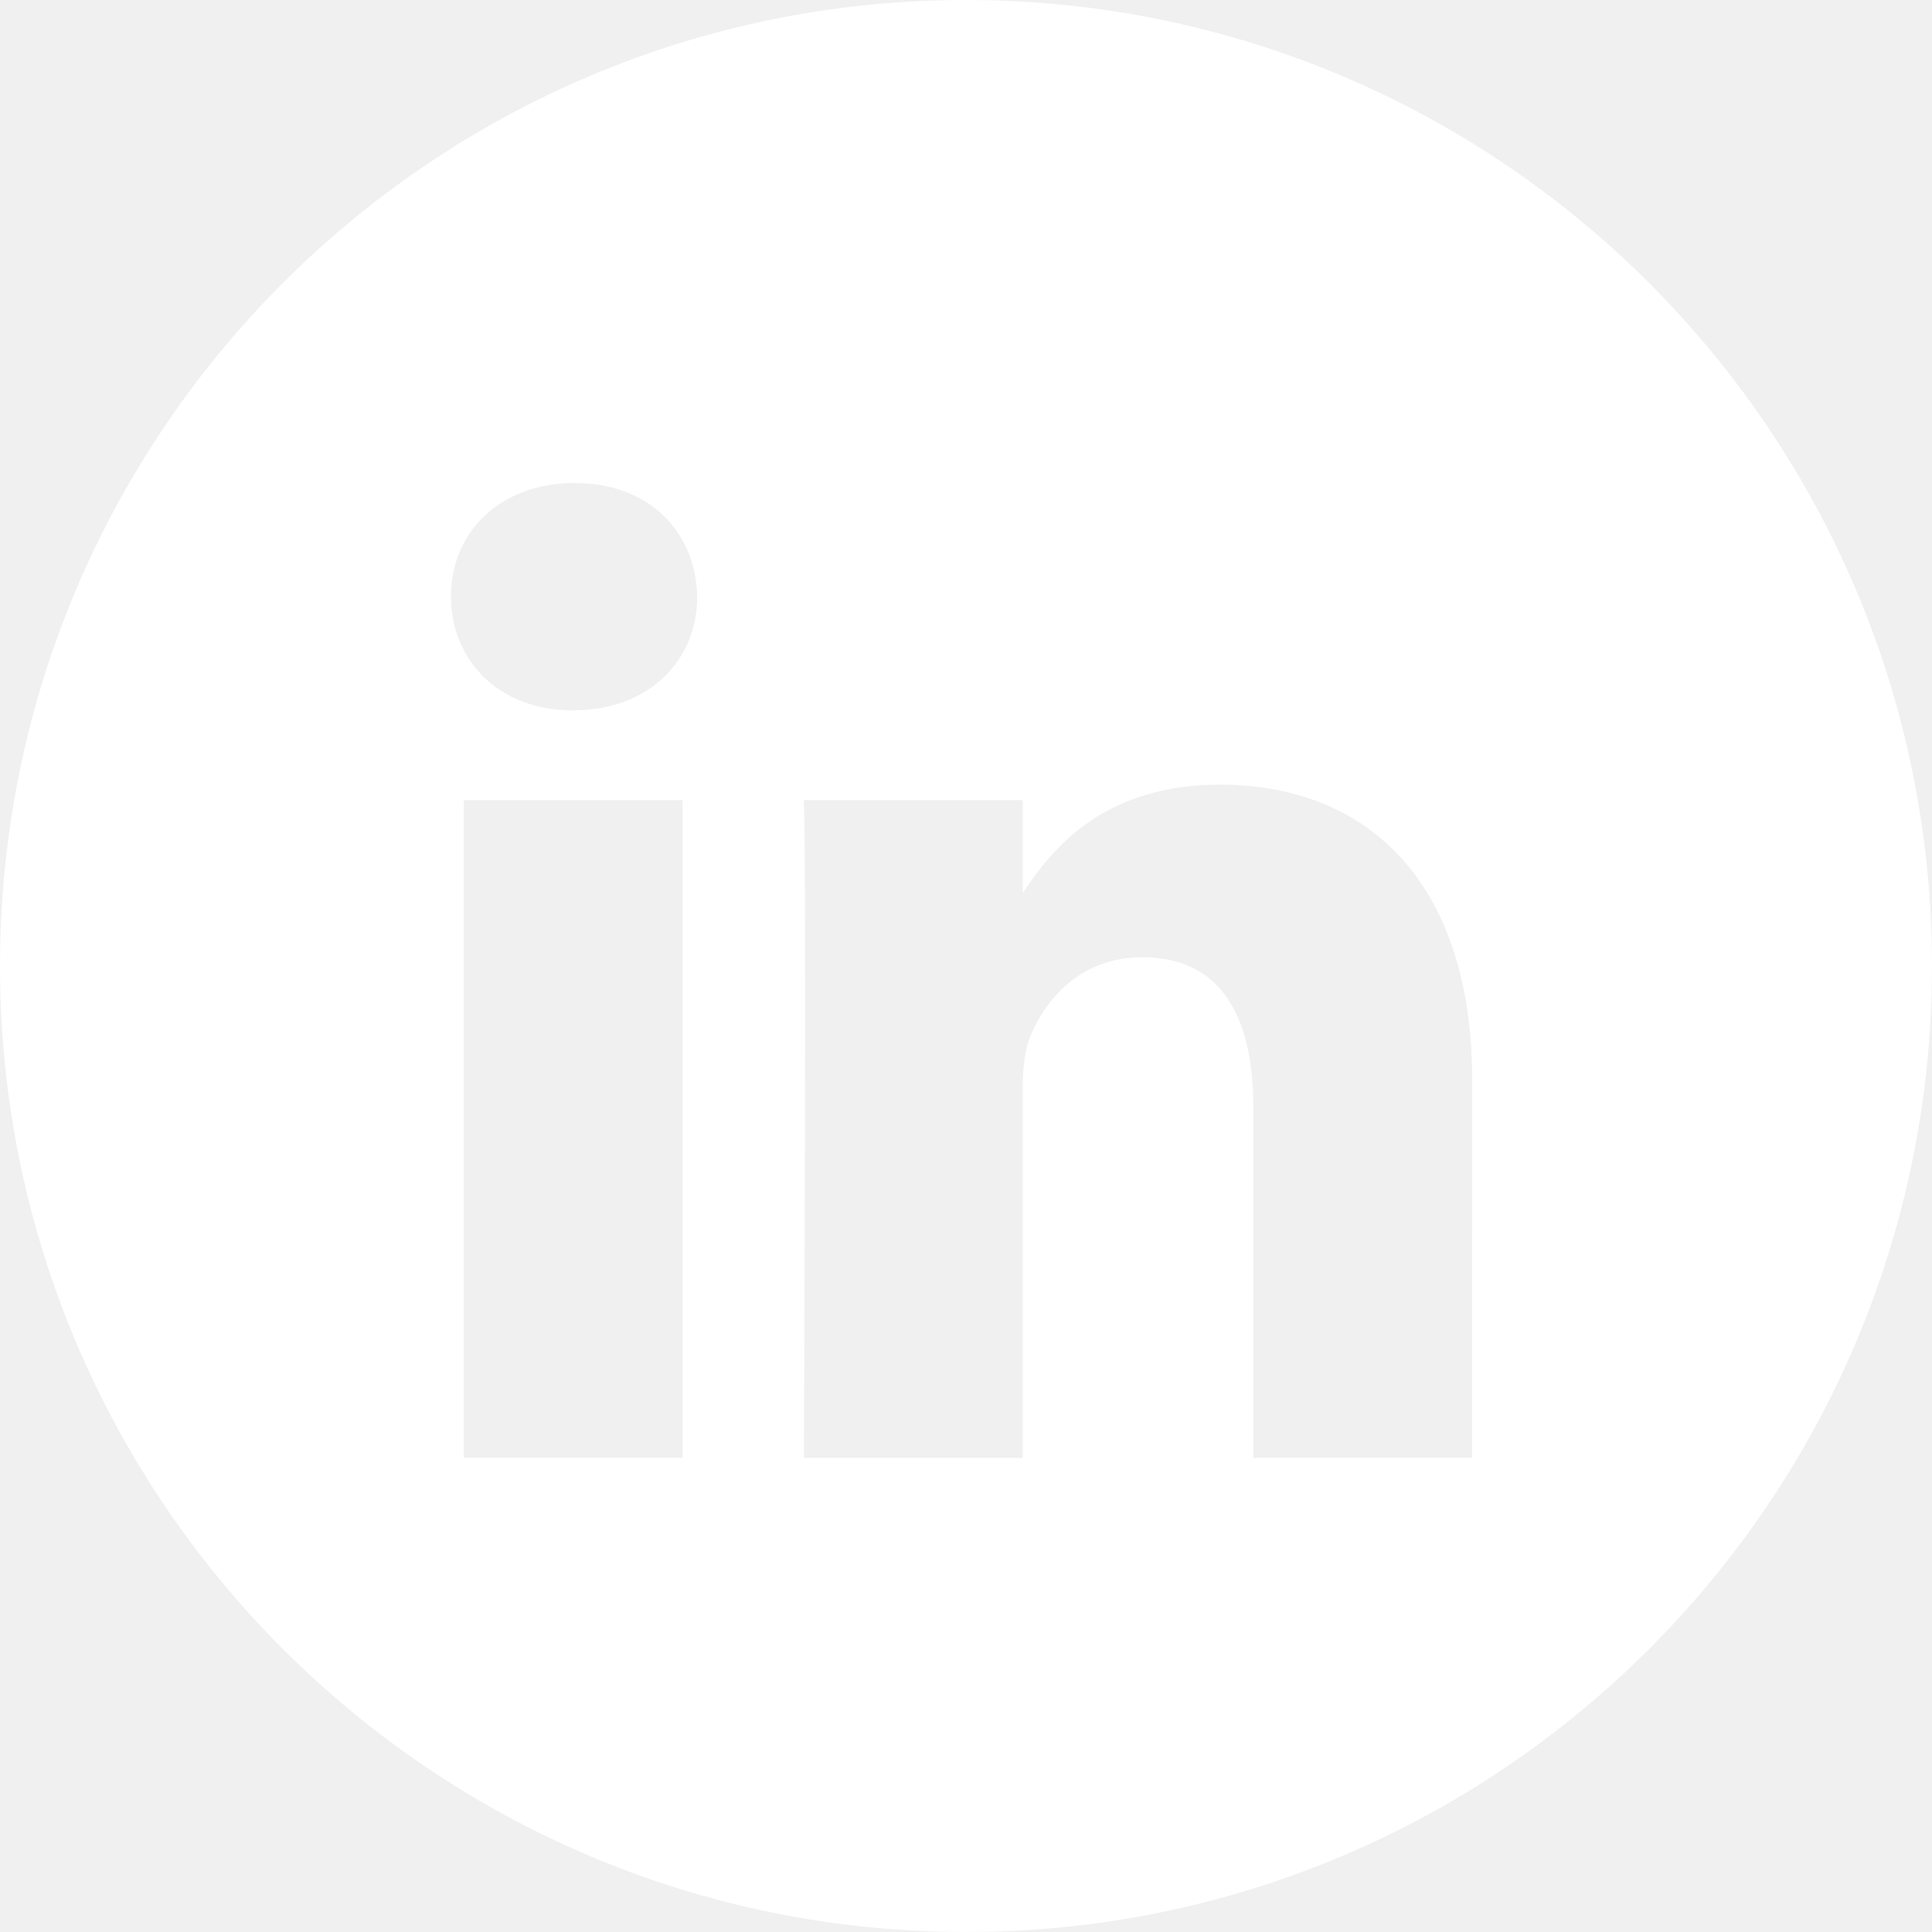
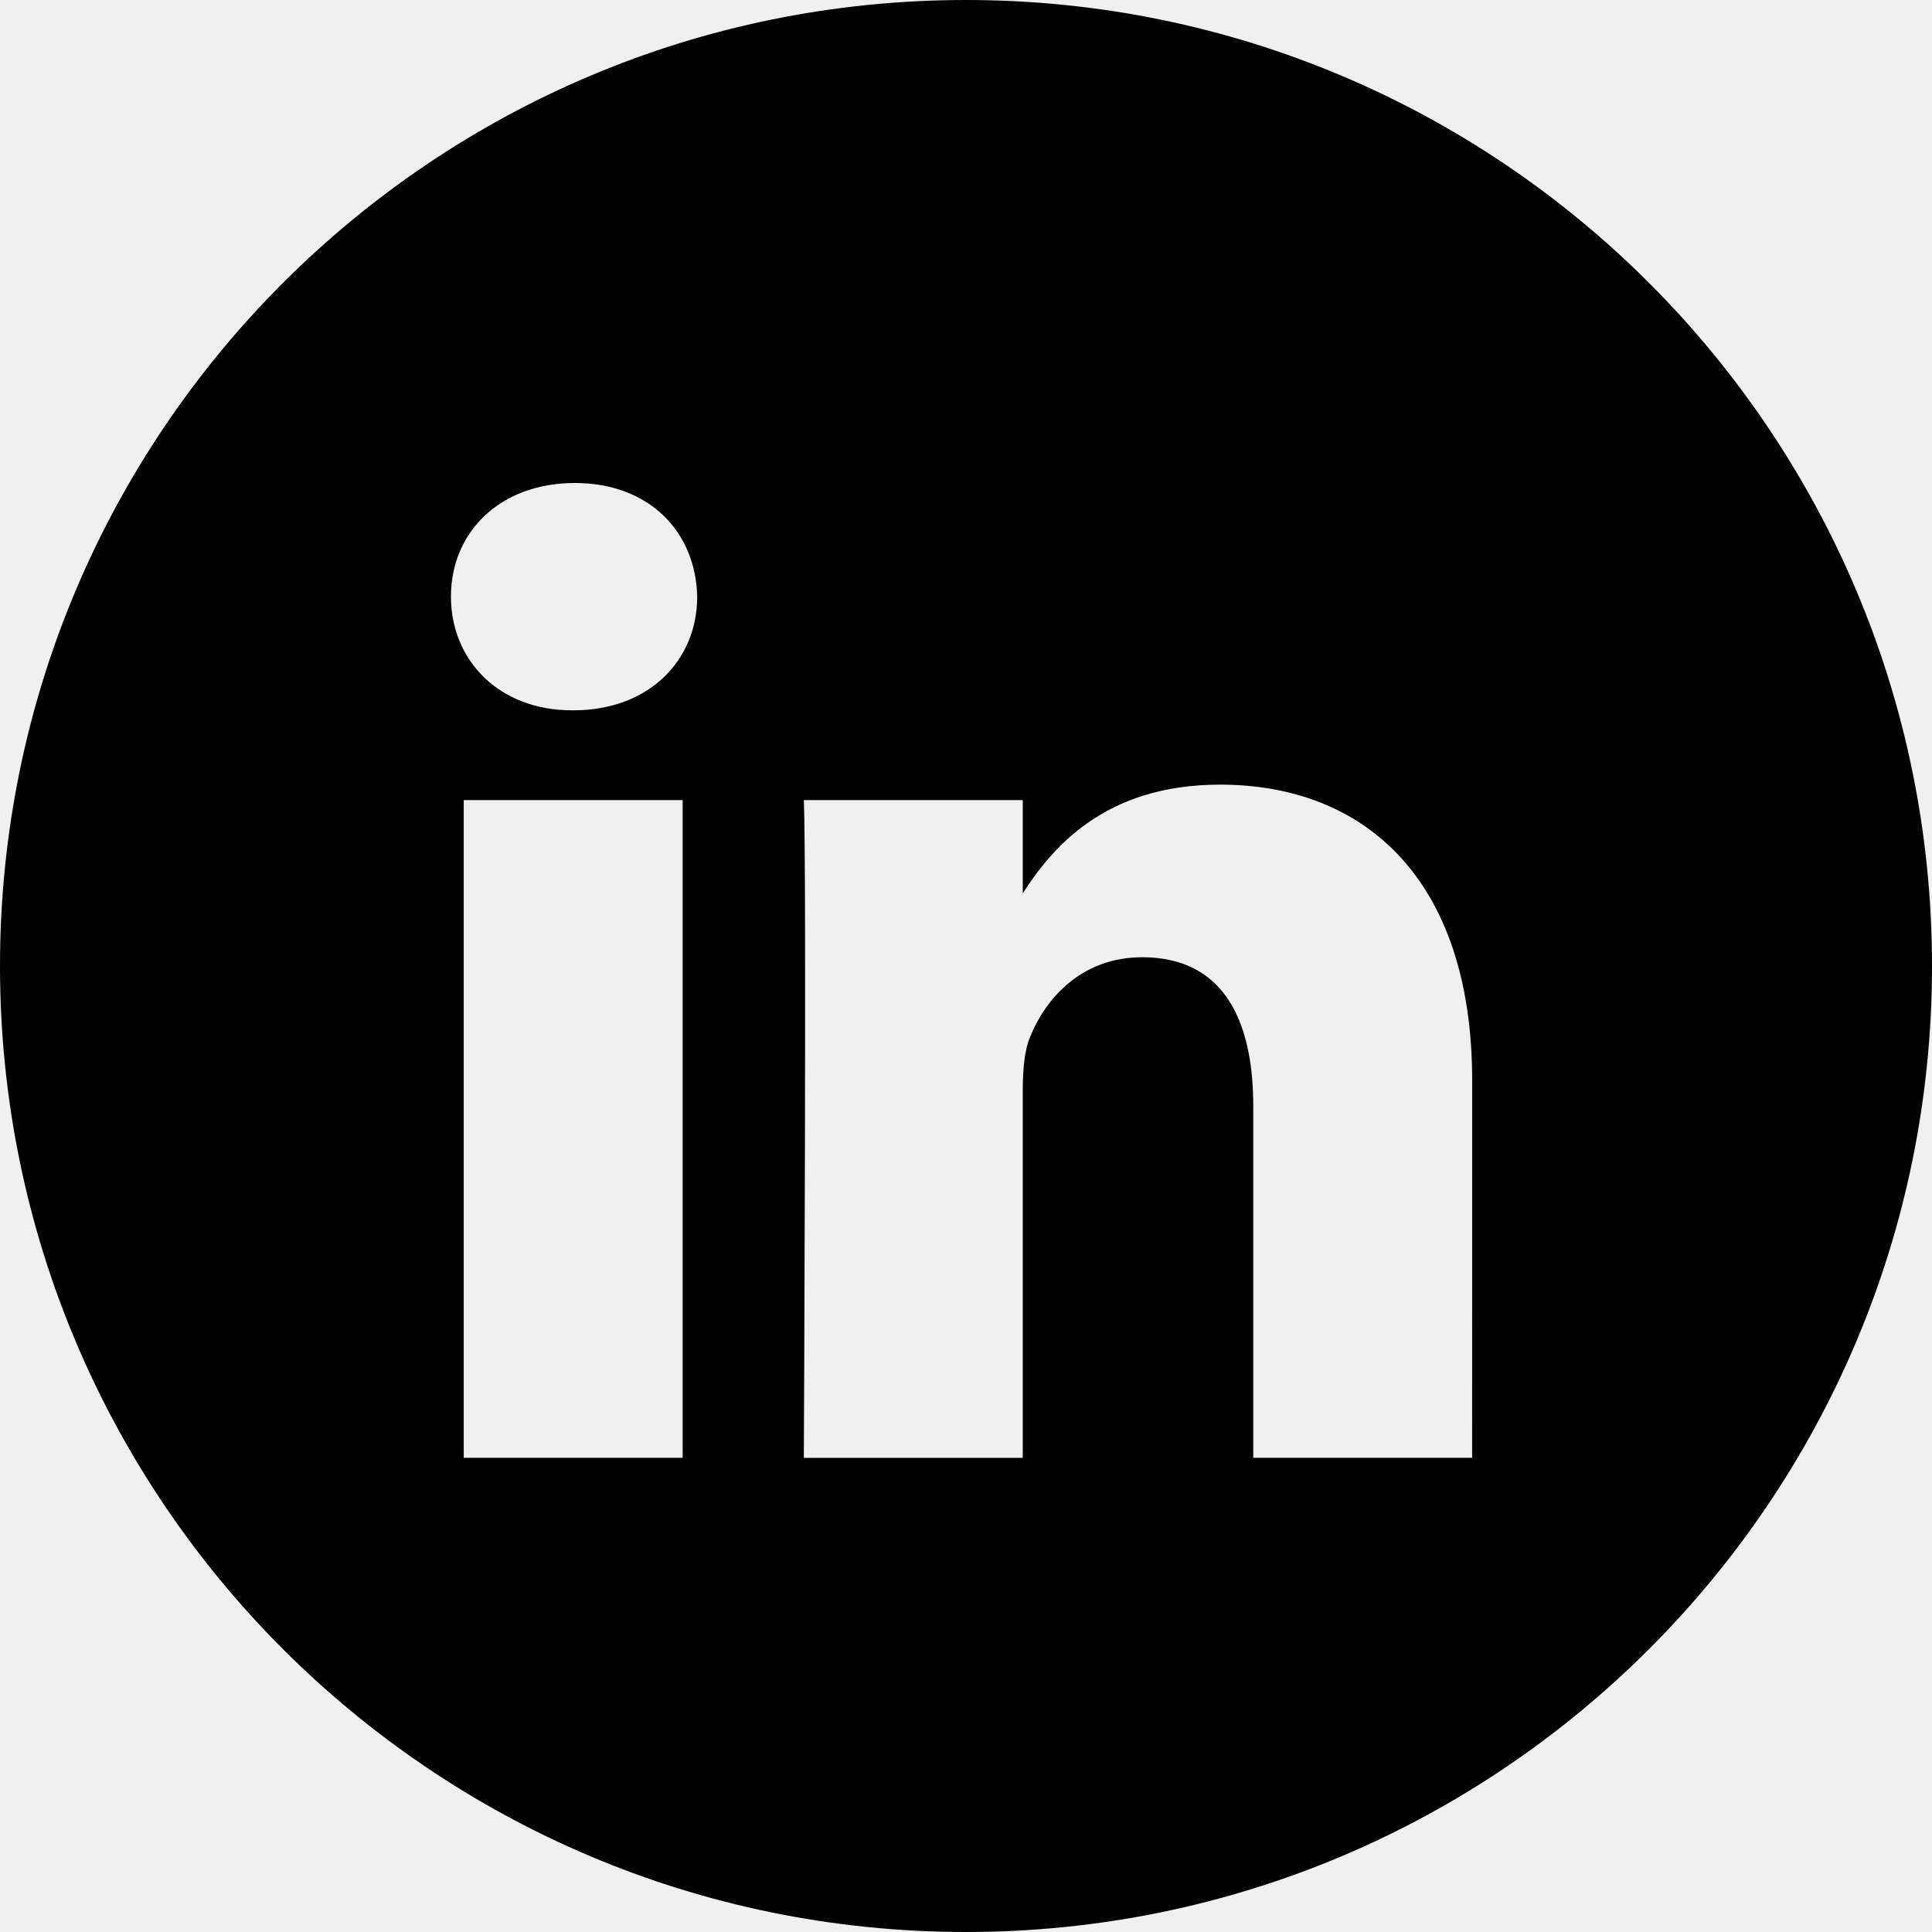
<svg xmlns="http://www.w3.org/2000/svg" width="32" height="32" viewBox="0 0 32 32" fill="none">
-   <path fill-rule="evenodd" clip-rule="evenodd" d="M16 0C7.163 0 0 7.163 0 16C0 24.837 7.163 32 16 32C24.837 32 32 24.837 32 16C32     7.163 24.837 0 16 0ZM7.681 13.252H11.307V24.146H7.681V13.252ZM11.548 9.882C11.524     8.814 10.761 8 9.52 8C8.28 8 7.469 8.814 7.469 9.882C7.469 10.928 8.256 11.765     9.473 11.765H9.496C10.761 11.765 11.548 10.928 11.548 9.882ZM20.209 12.996C22.595     12.996 24.384 14.553 24.384 17.9L24.383 24.146H20.758V18.318C20.758 16.854 20.233     15.855 18.92 15.855C17.919 15.855 17.322 16.528 17.06 17.179C16.964 17.412 16.94     17.737 16.94 18.062V24.147H13.314C13.314 24.147 13.362 14.274 13.314     13.252H16.94V14.795C17.422 14.053 18.284 12.996 20.209 12.996Z" fill="white" />
+   <path fill-rule="evenodd" clip-rule="evenodd" d="M16 0C7.163 0 0 7.163 0 16C0 24.837 7.163 32 16 32C24.837 32 32 24.837 32 16C32     7.163 24.837 0 16 0ZM7.681 13.252H11.307V24.146H7.681V13.252ZM11.548 9.882C11.524     8.814 10.761 8 9.52 8C8.28 8 7.469 8.814 7.469 9.882C7.469 10.928 8.256 11.765     9.473 11.765H9.496C10.761 11.765 11.548 10.928 11.548 9.882ZM20.209 12.996C22.595     12.996 24.384 14.553 24.384 17.9L24.383 24.146H20.758V18.318C20.758 16.854 20.233     15.855 18.92 15.855C17.919 15.855 17.322 16.528 17.06 17.179C16.964 17.412 16.94     17.737 16.94 18.062V24.147H13.314C13.314 24.147 13.362 14.274 13.314     13.252H16.94V14.795C17.422 14.053 18.284 12.996 20.209 12.996Z" fill="black" />
</svg>
